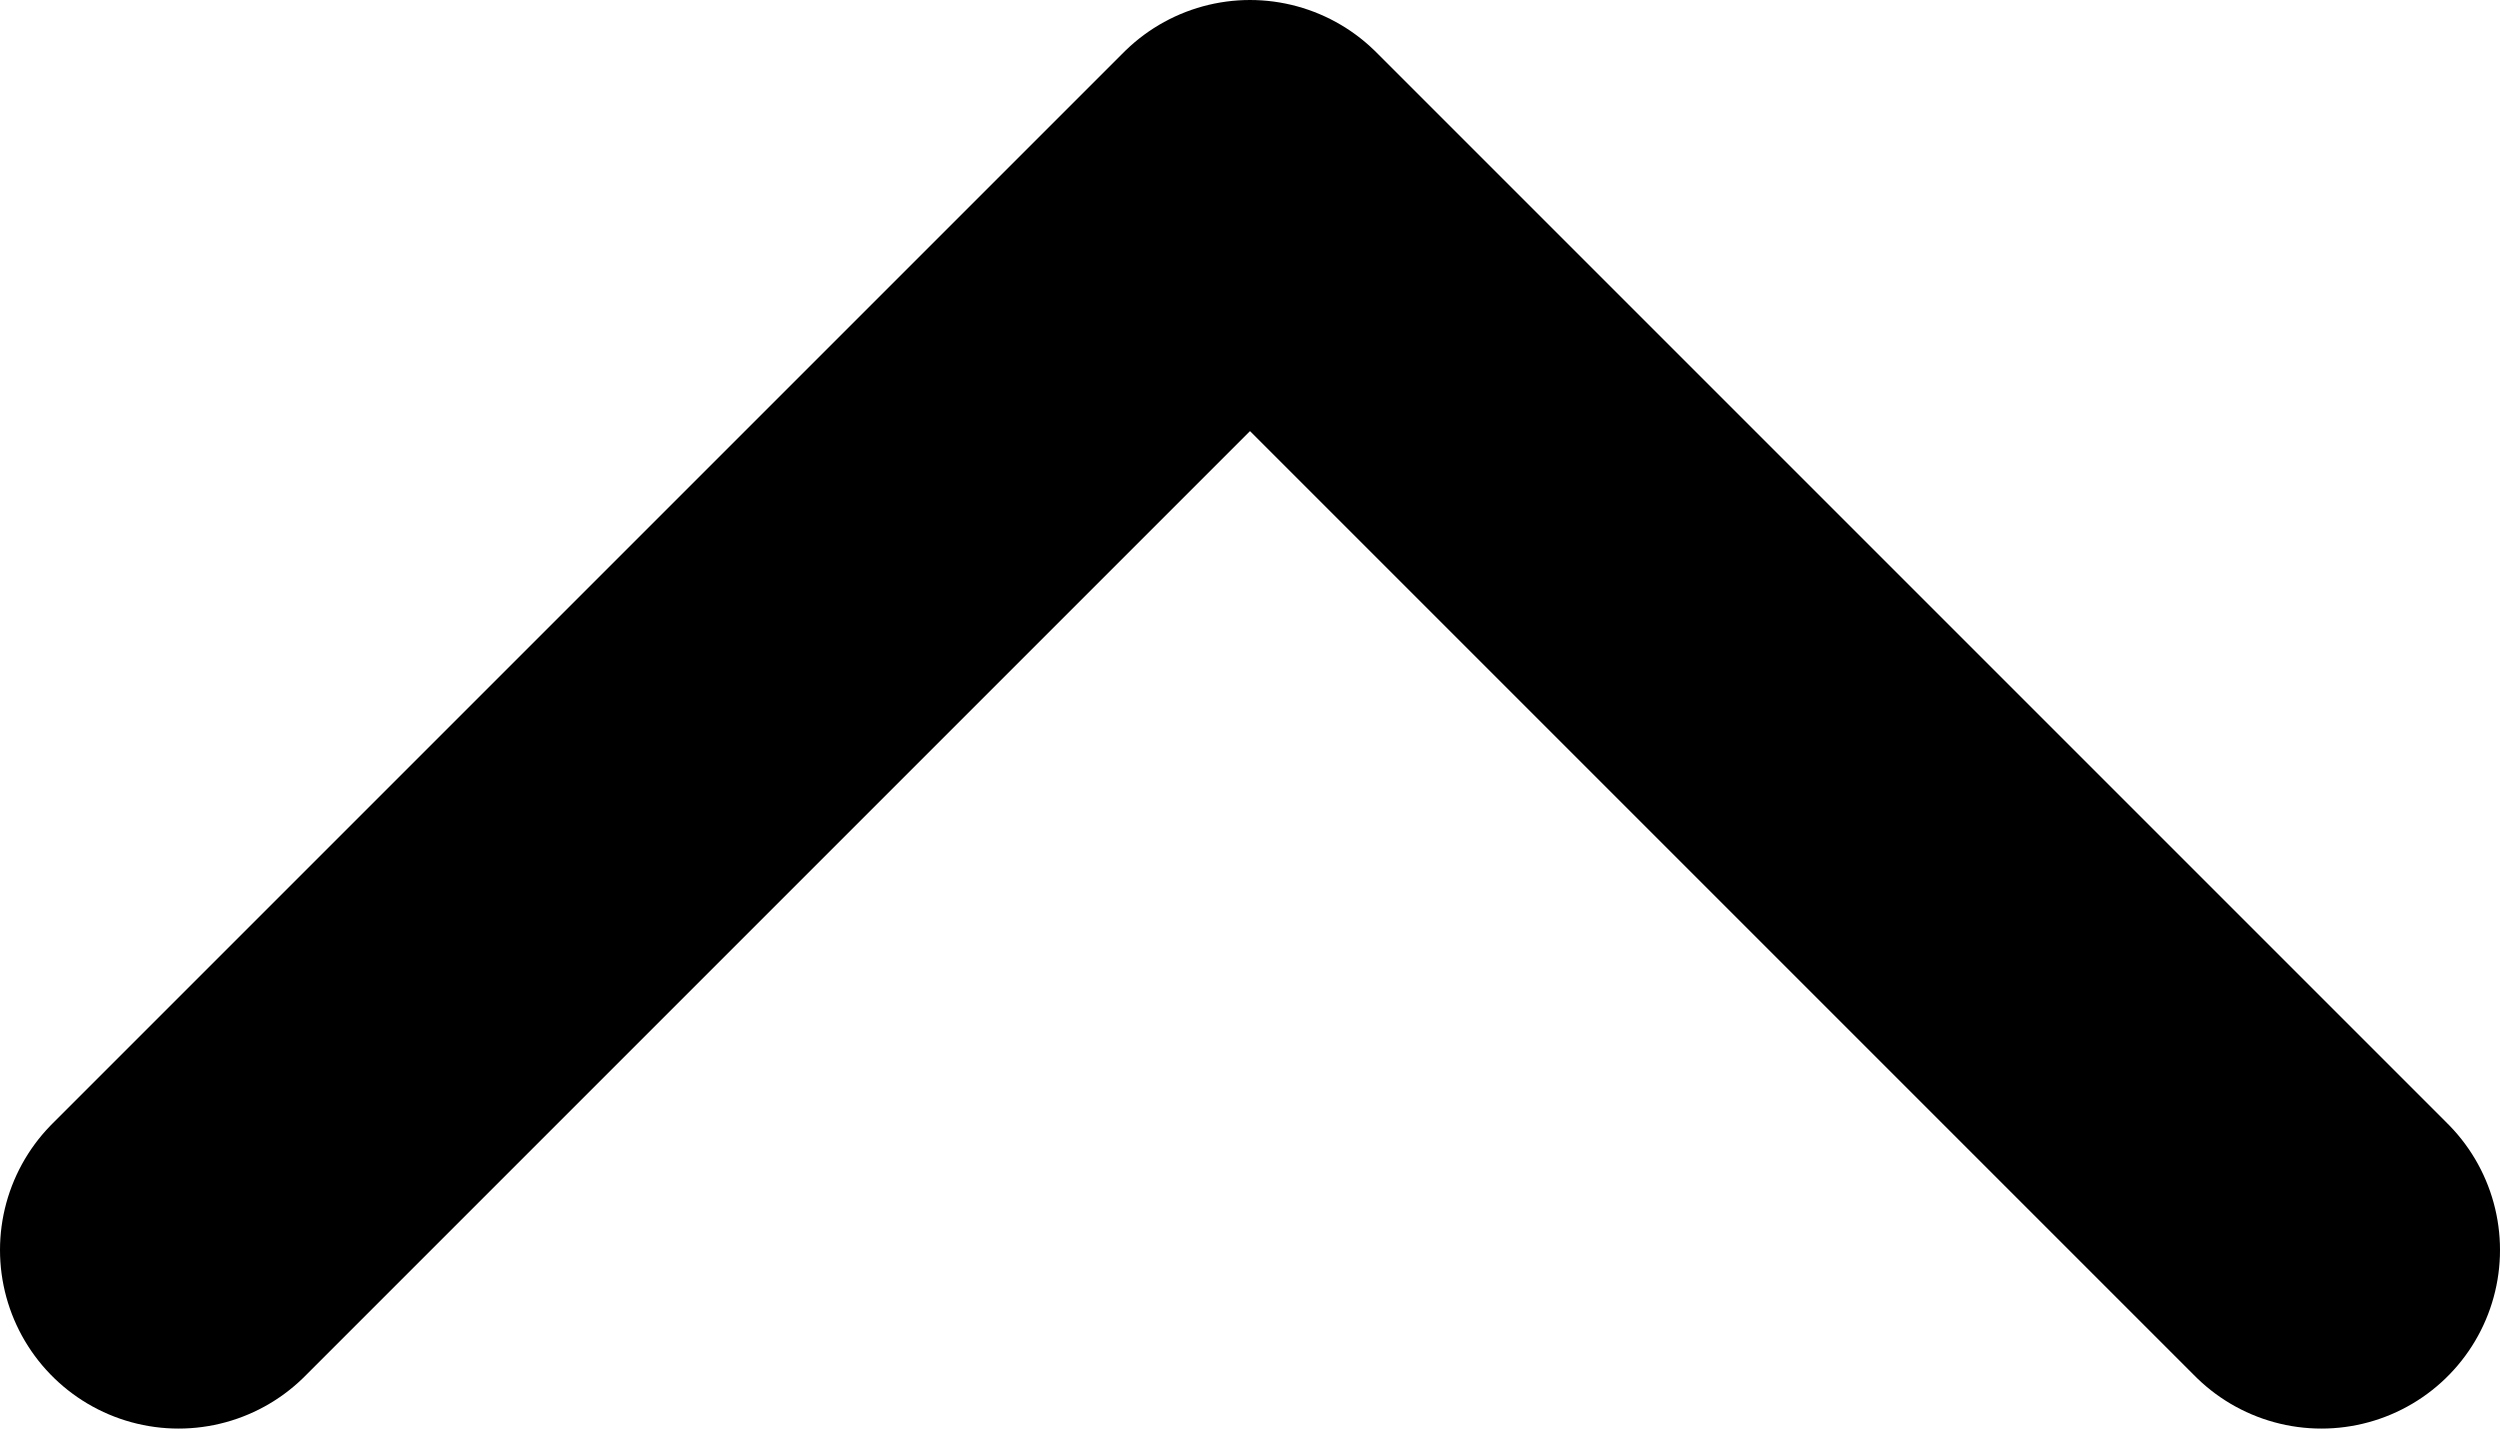
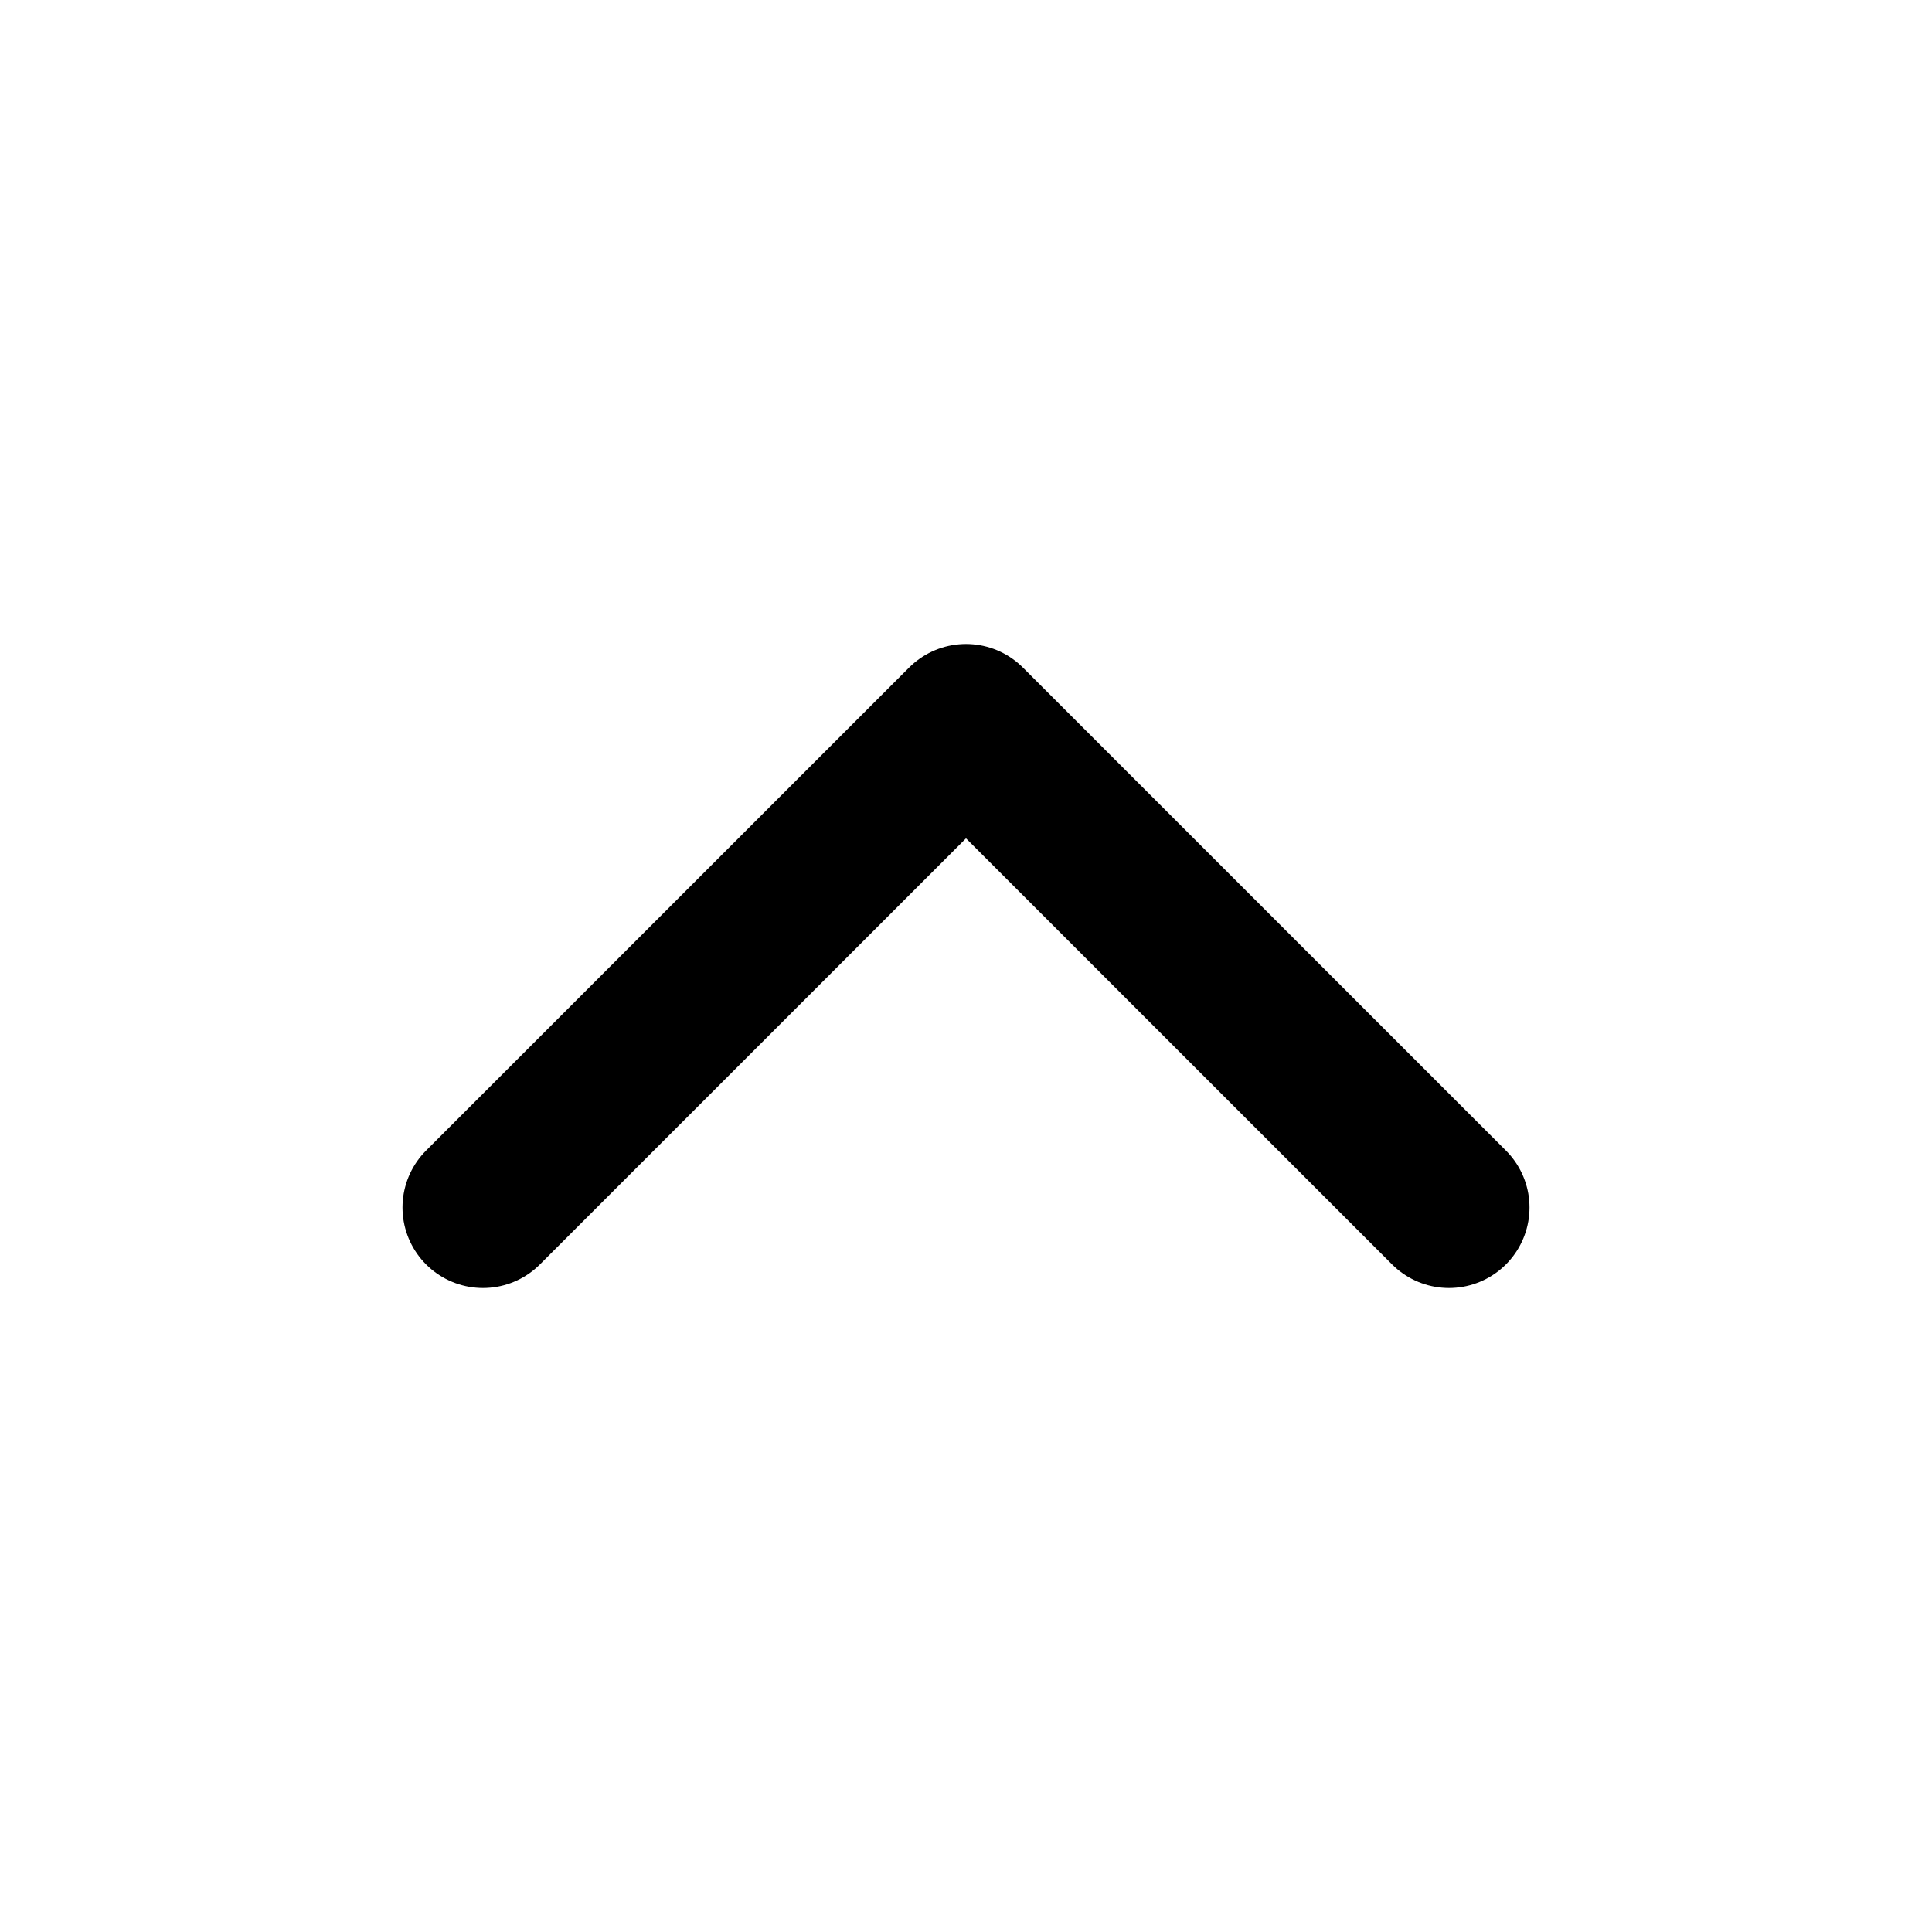
- <svg xmlns="http://www.w3.org/2000/svg" width="14" height="8" viewBox="0 0 14 8" fill="none">
-   <path d="M13 7L7 1L1 7" stroke="black" stroke-width="2" stroke-linecap="round" stroke-linejoin="round" />
+ <svg xmlns="http://www.w3.org/2000/svg" width="24" height="24" viewBox="0 0 24 24" fill="none">
+   <path d="M18 15L12 9L6 15" stroke="black" stroke-width="2" stroke-linecap="round" stroke-linejoin="round" />
</svg>
